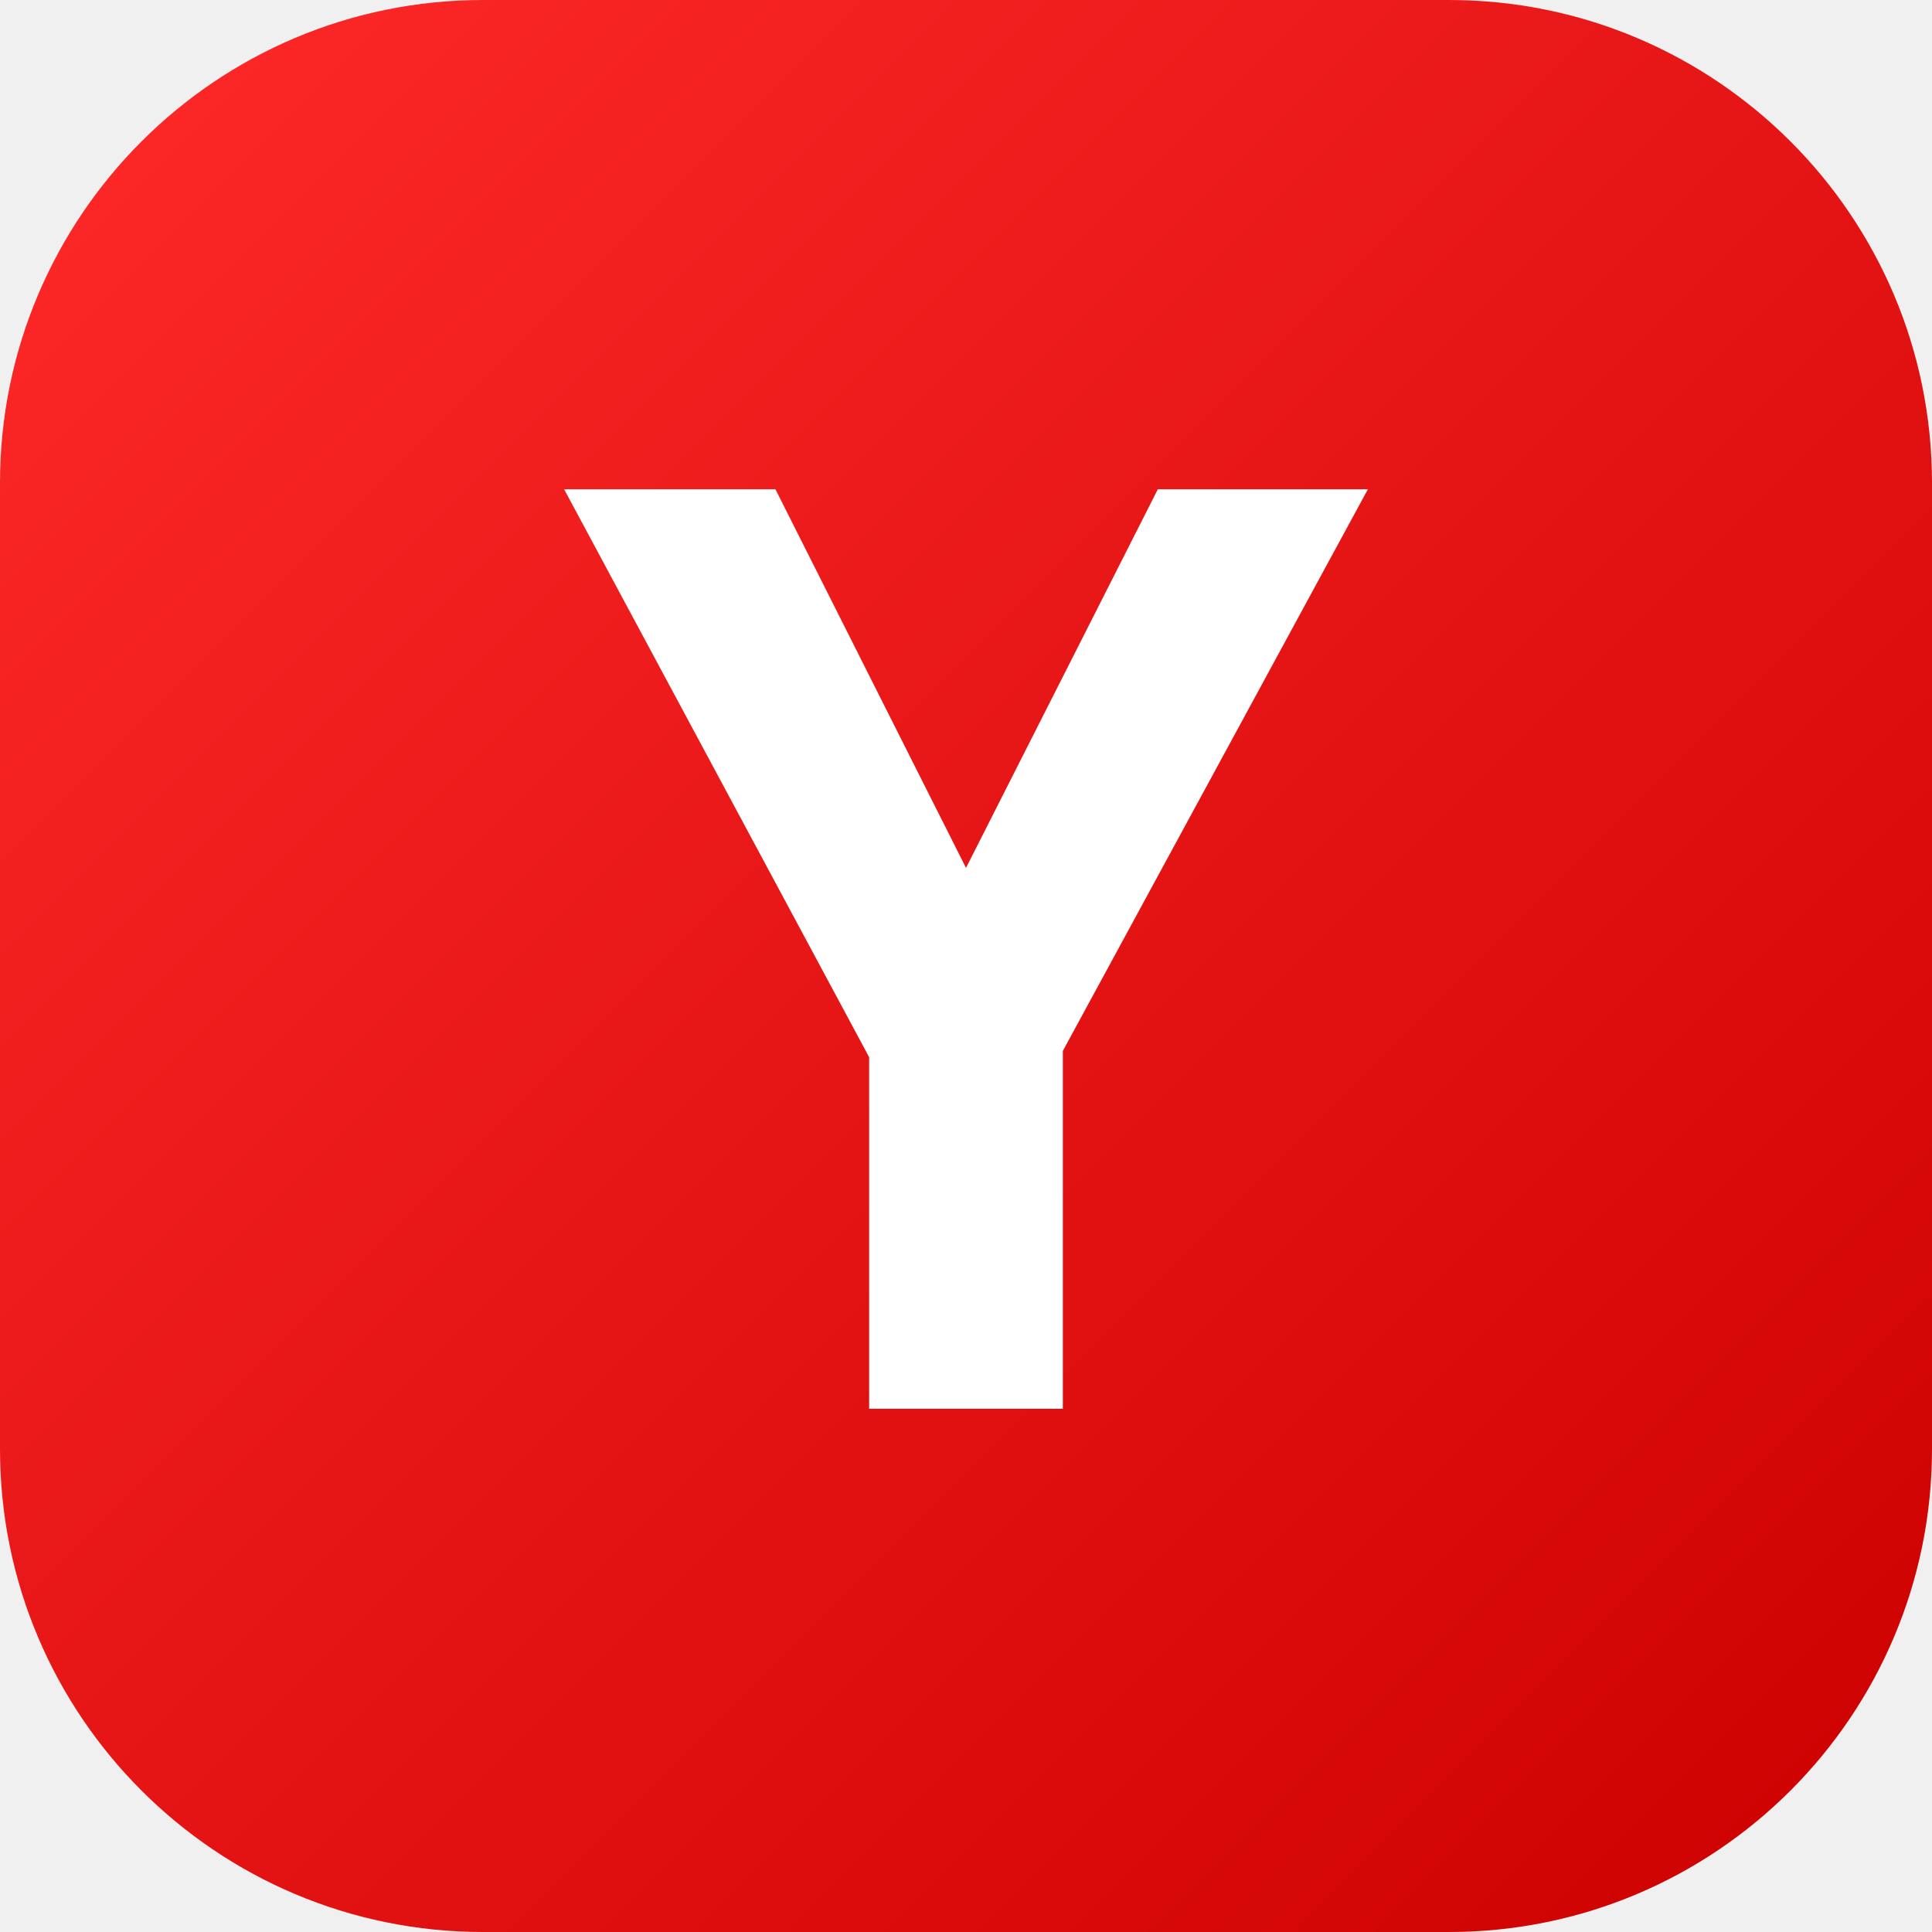
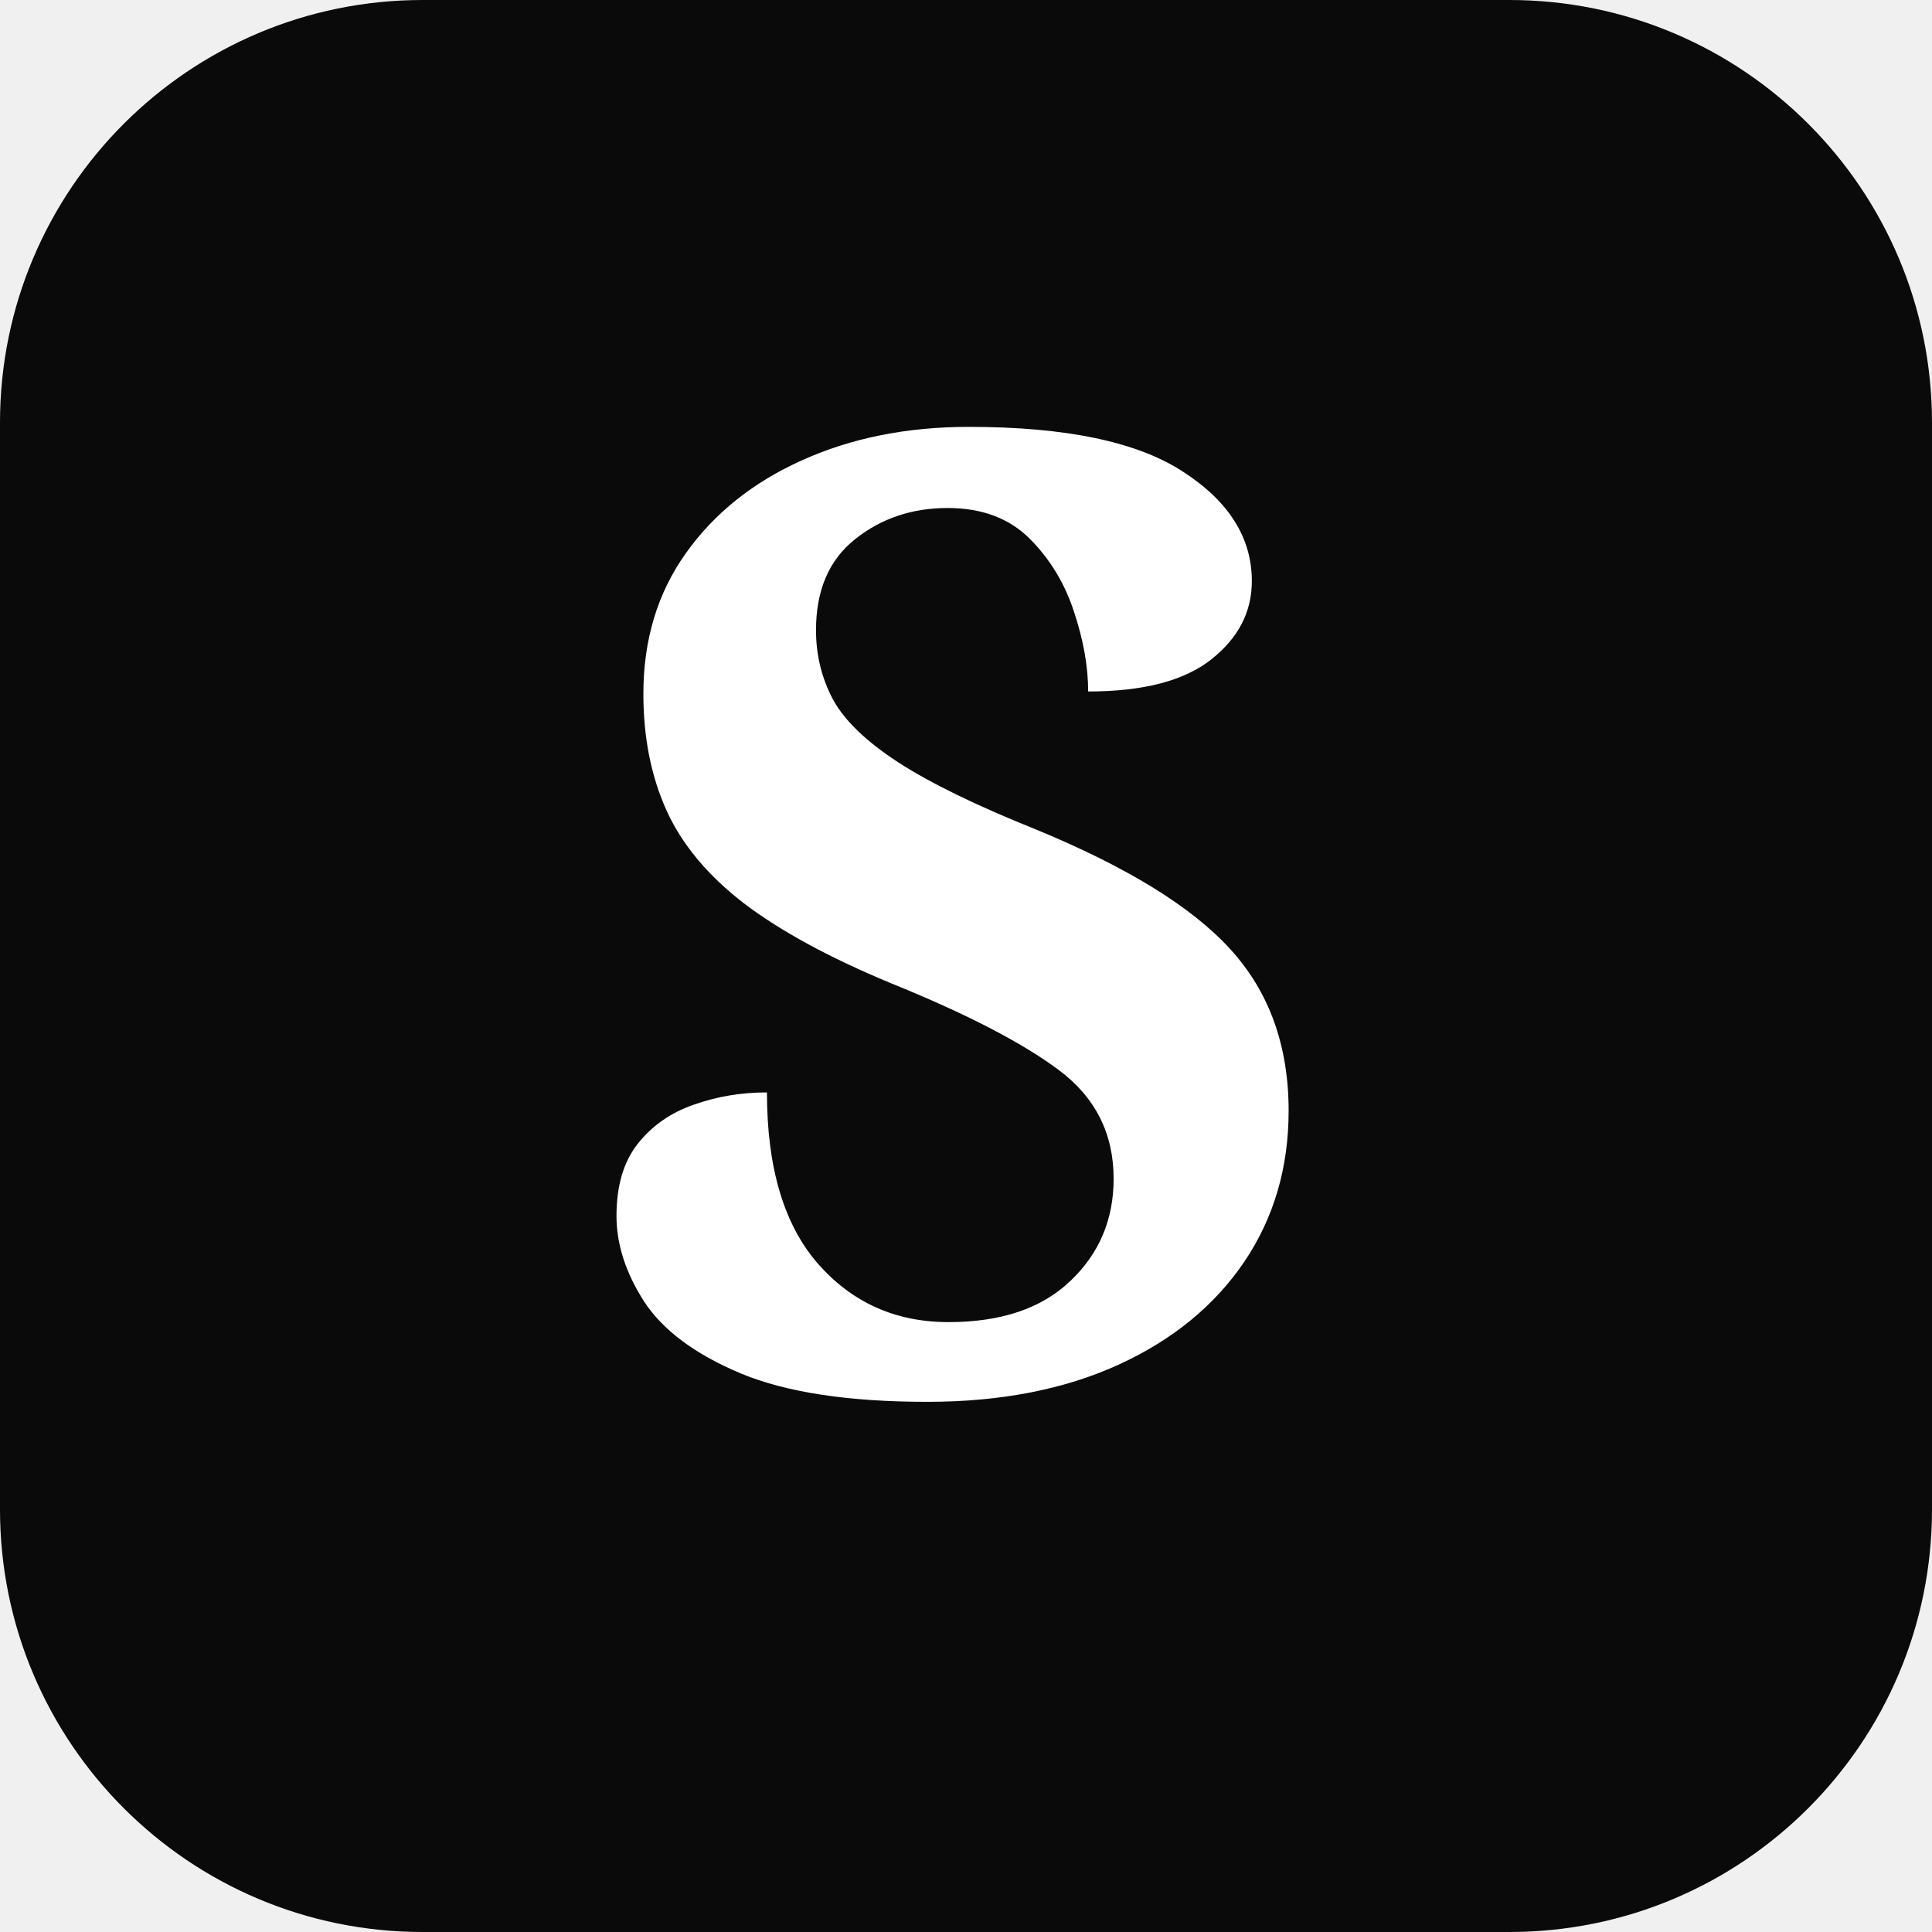
- <svg xmlns="http://www.w3.org/2000/svg" width="48" height="48" viewBox="0 0 48 48">
-   <defs>
-     <linearGradient id="yg" x1="0%" y1="0%" x2="100%" y2="100%">
-       <stop offset="0%" stop-color="#ff2a2a" />
-       <stop offset="100%" stop-color="#cc0000" />
-     </linearGradient>
-   </defs>
-   <rect width="48" height="48" rx="12" fill="url(#yg)" />
-   <text x="24" y="35" text-anchor="middle" font-family="Arial Black, Impact, sans-serif" font-weight="900" font-size="32" fill="white">Y</text>
+ <svg xmlns="http://www.w3.org/2000/svg" viewBox="0 0 64 64">
+   <rect width="64" height="64" rx="14" fill="#0a0a0a" />
+   <text x="32" y="46" text-anchor="middle" font-family="Georgia, serif" font-size="44" font-weight="700" fill="#ffffff">S</text>
</svg>
